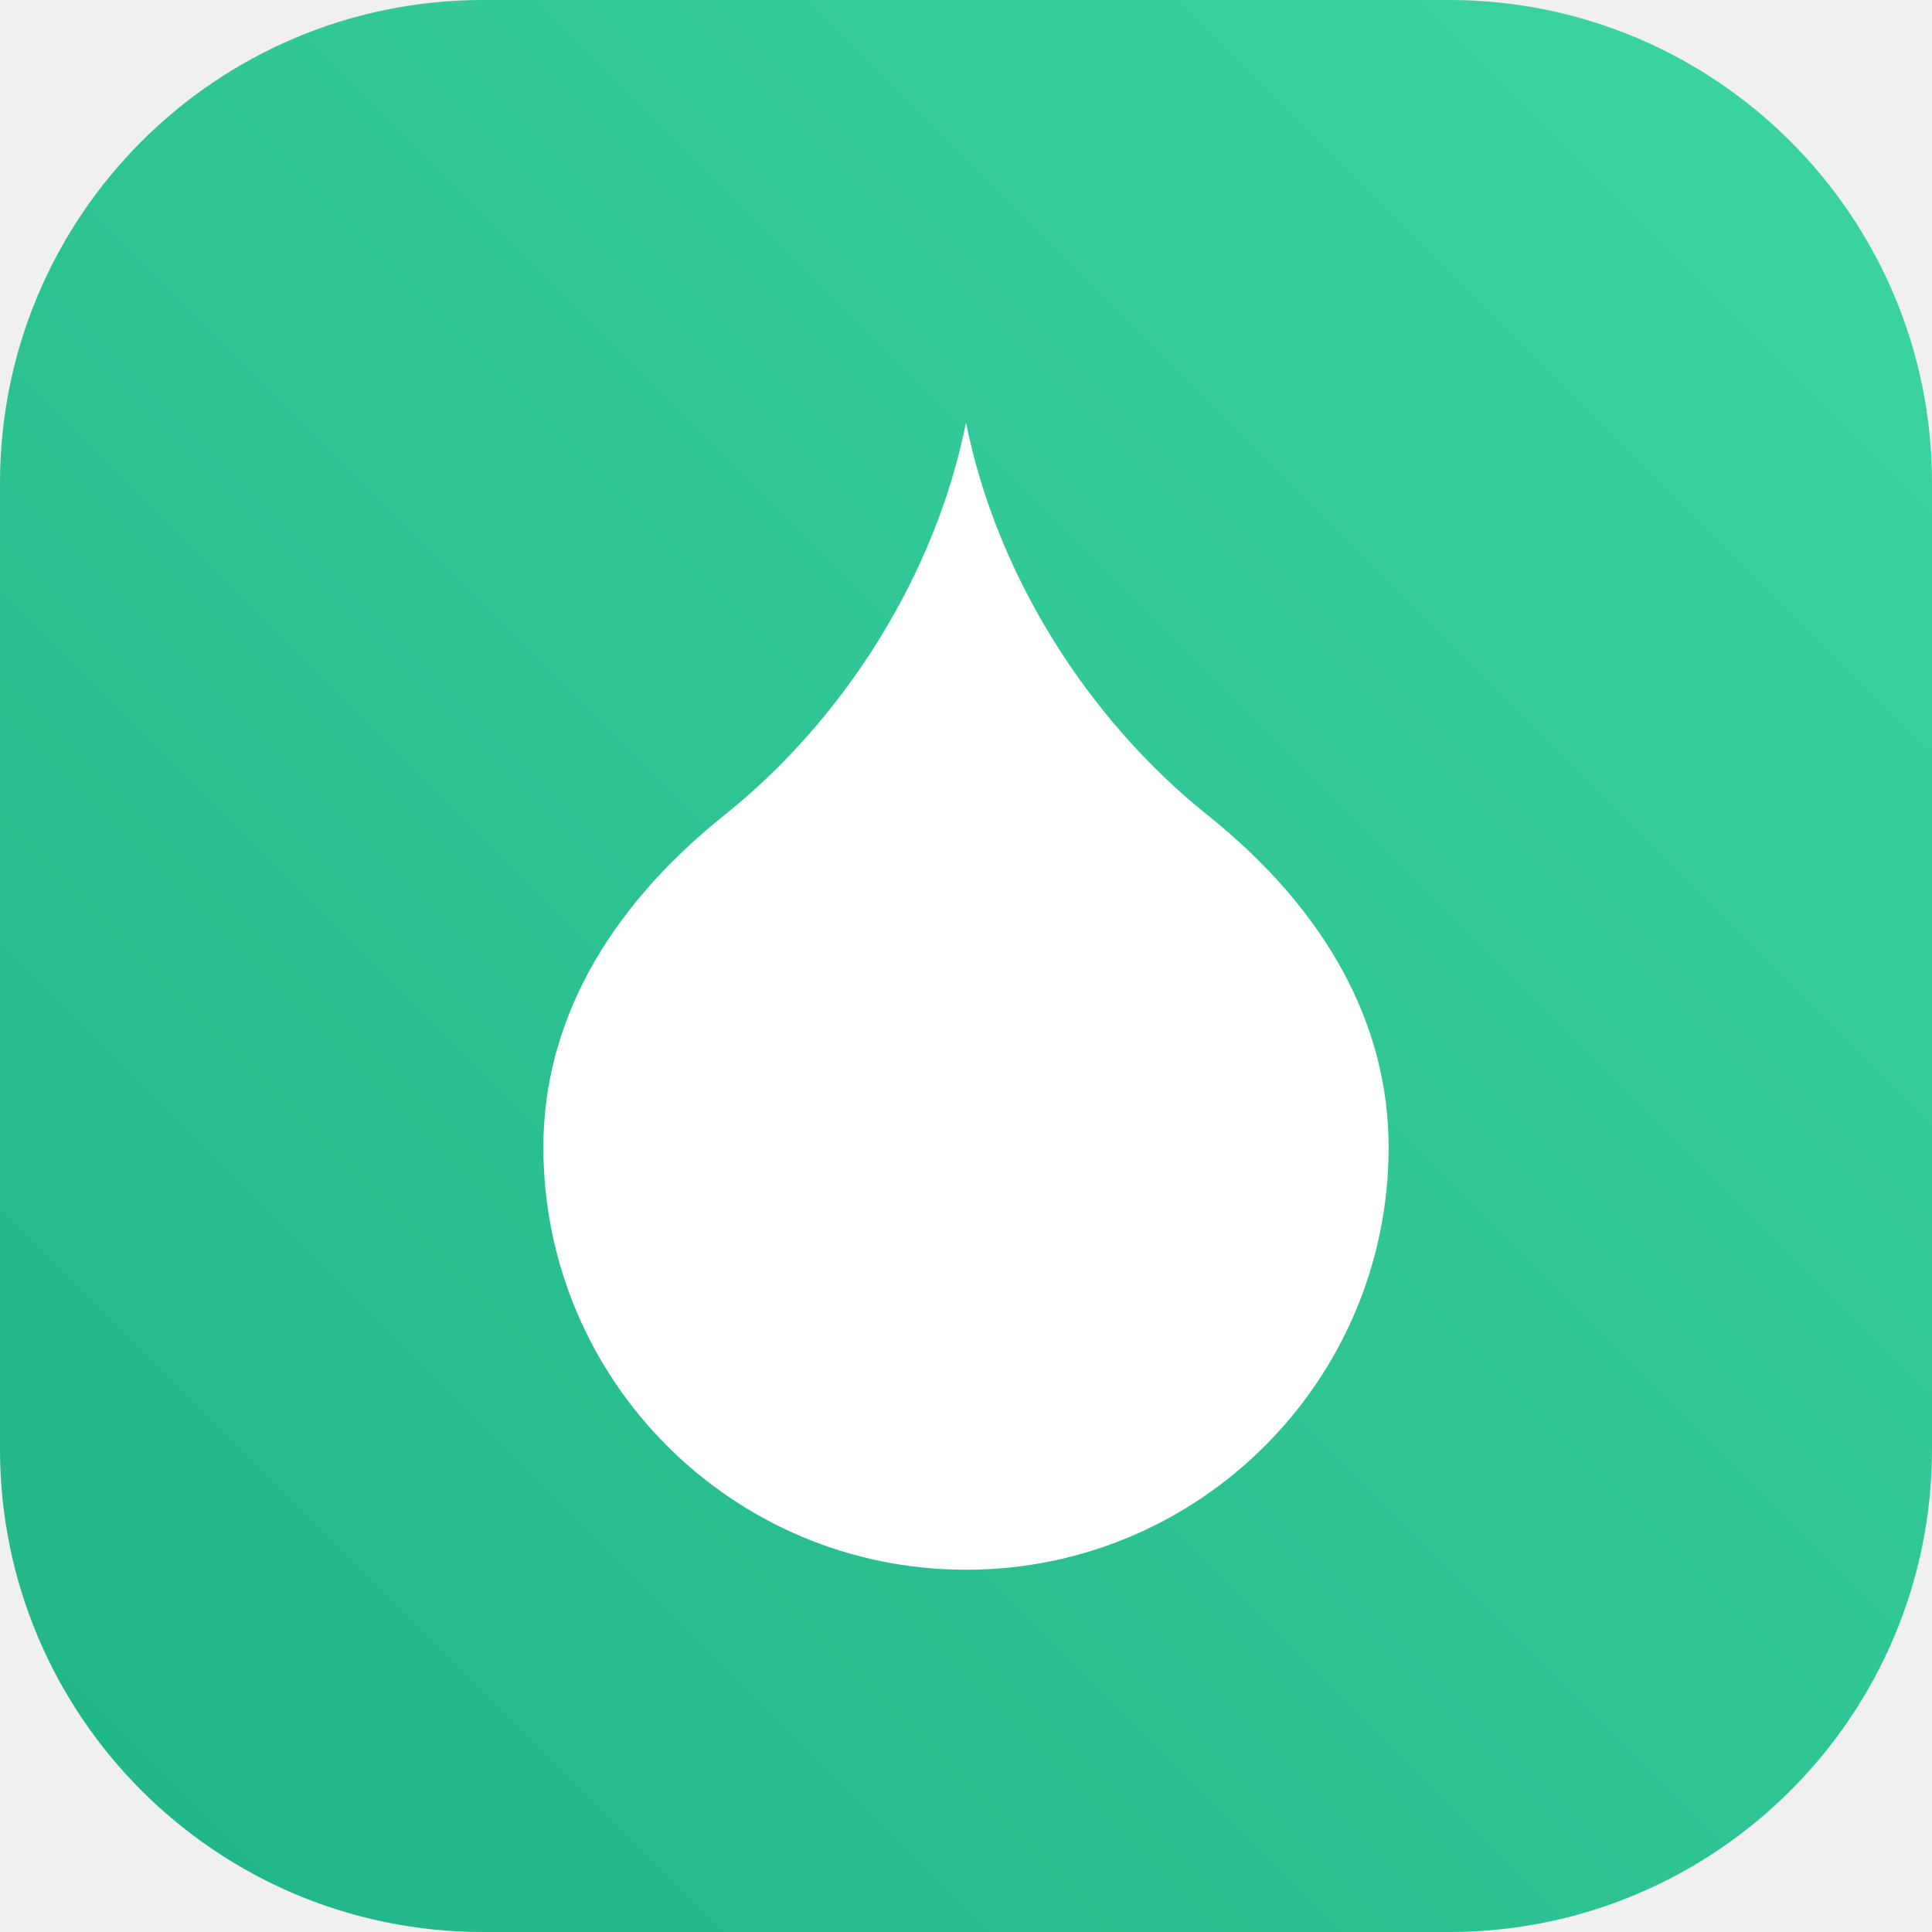
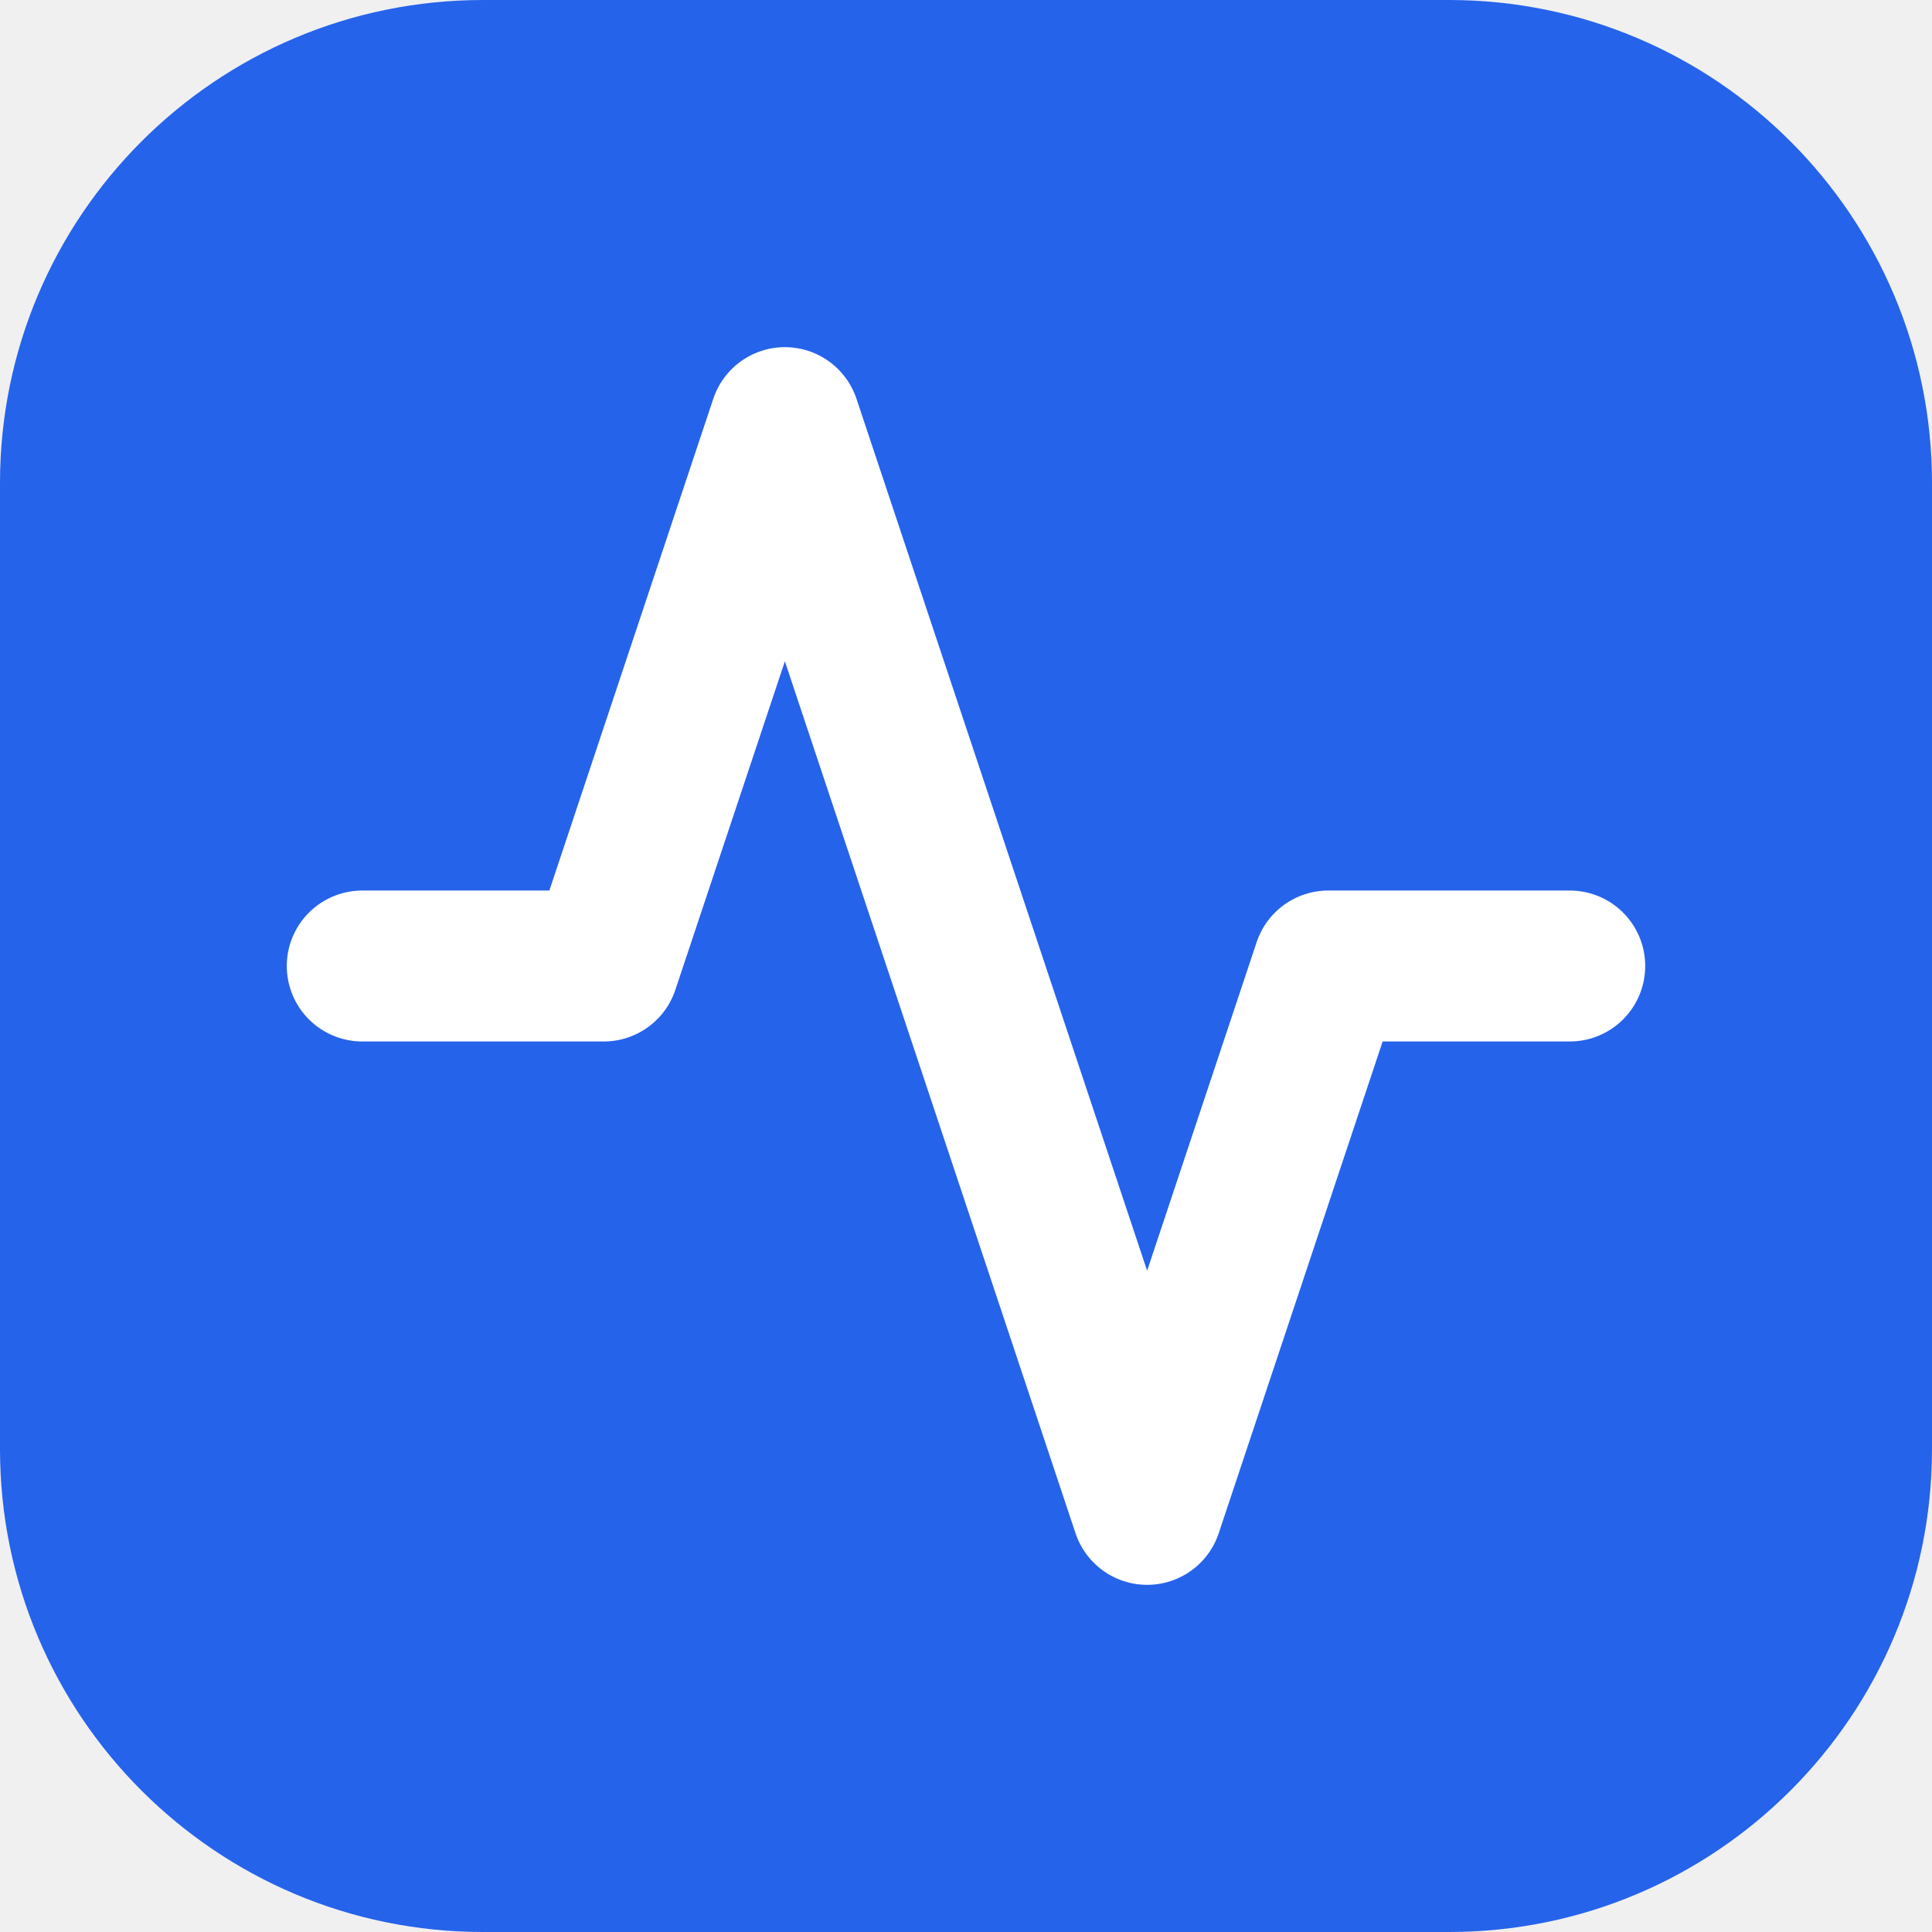
<svg xmlns="http://www.w3.org/2000/svg" viewBox="0 0 32 32" width="32" height="32">
-   <defs>
-     <linearGradient id="gluvia-grad" x1="0%" y1="100%" x2="100%" y2="0%">
-       <stop offset="0%" stop-color="#20B486" />
-       <stop offset="100%" stop-color="#3DD5A3" />
-     </linearGradient>
-   </defs>
-   <rect width="32" height="32" rx="8" fill="url(#gluvia-grad)" />
+   <rect width="32" height="32" rx="8" fill="#2563EB" />
  <g transform="translate(4, 4)">
-     <path d="M12 22a7 7 0 0 0 7-7c0-2-1-3.9-3-5.5s-3.5-4-4-6.5c-.5 2.5-2 4.9-4 6.5C6 11.1 5 13 5 15a7 7 0 0 0 7 7z" fill="#FFFFFF" />
+     <path d="M22 12h-4l-3 9L9 3l-3 9H2" fill="none" stroke="#FFFFFF" stroke-width="2.5" stroke-linecap="round" stroke-linejoin="round" />
  </g>
</svg>
